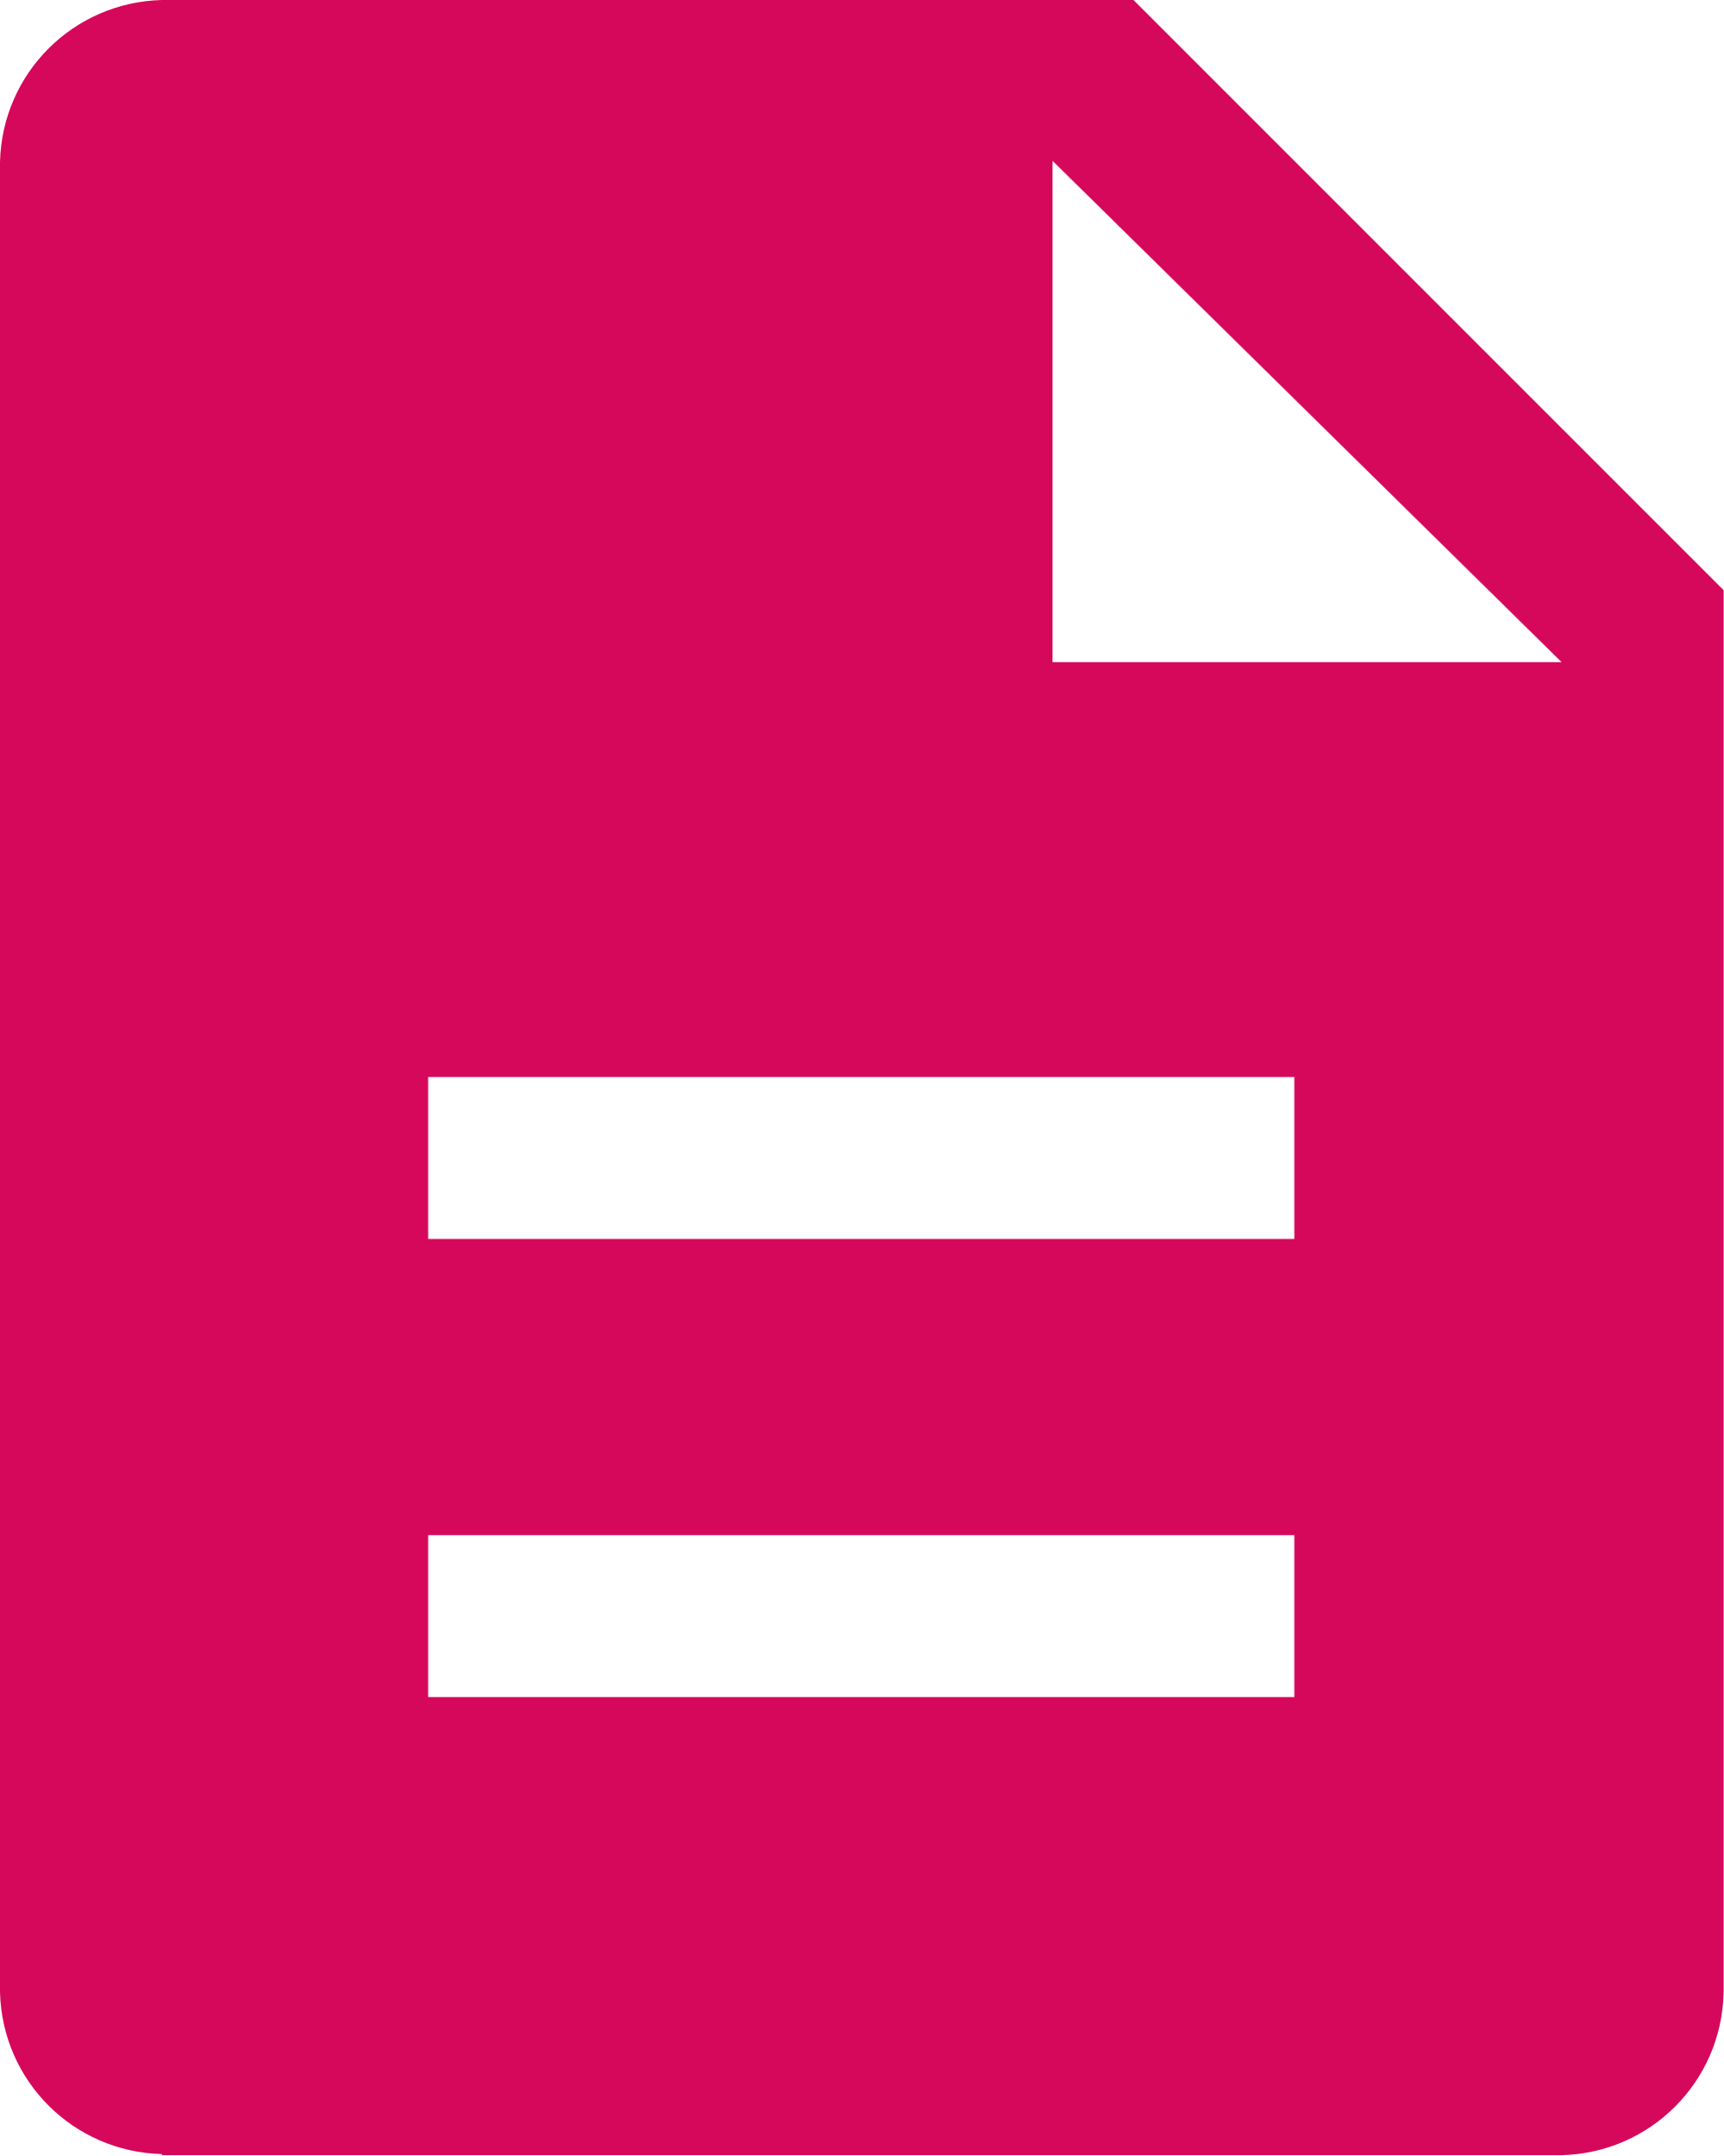
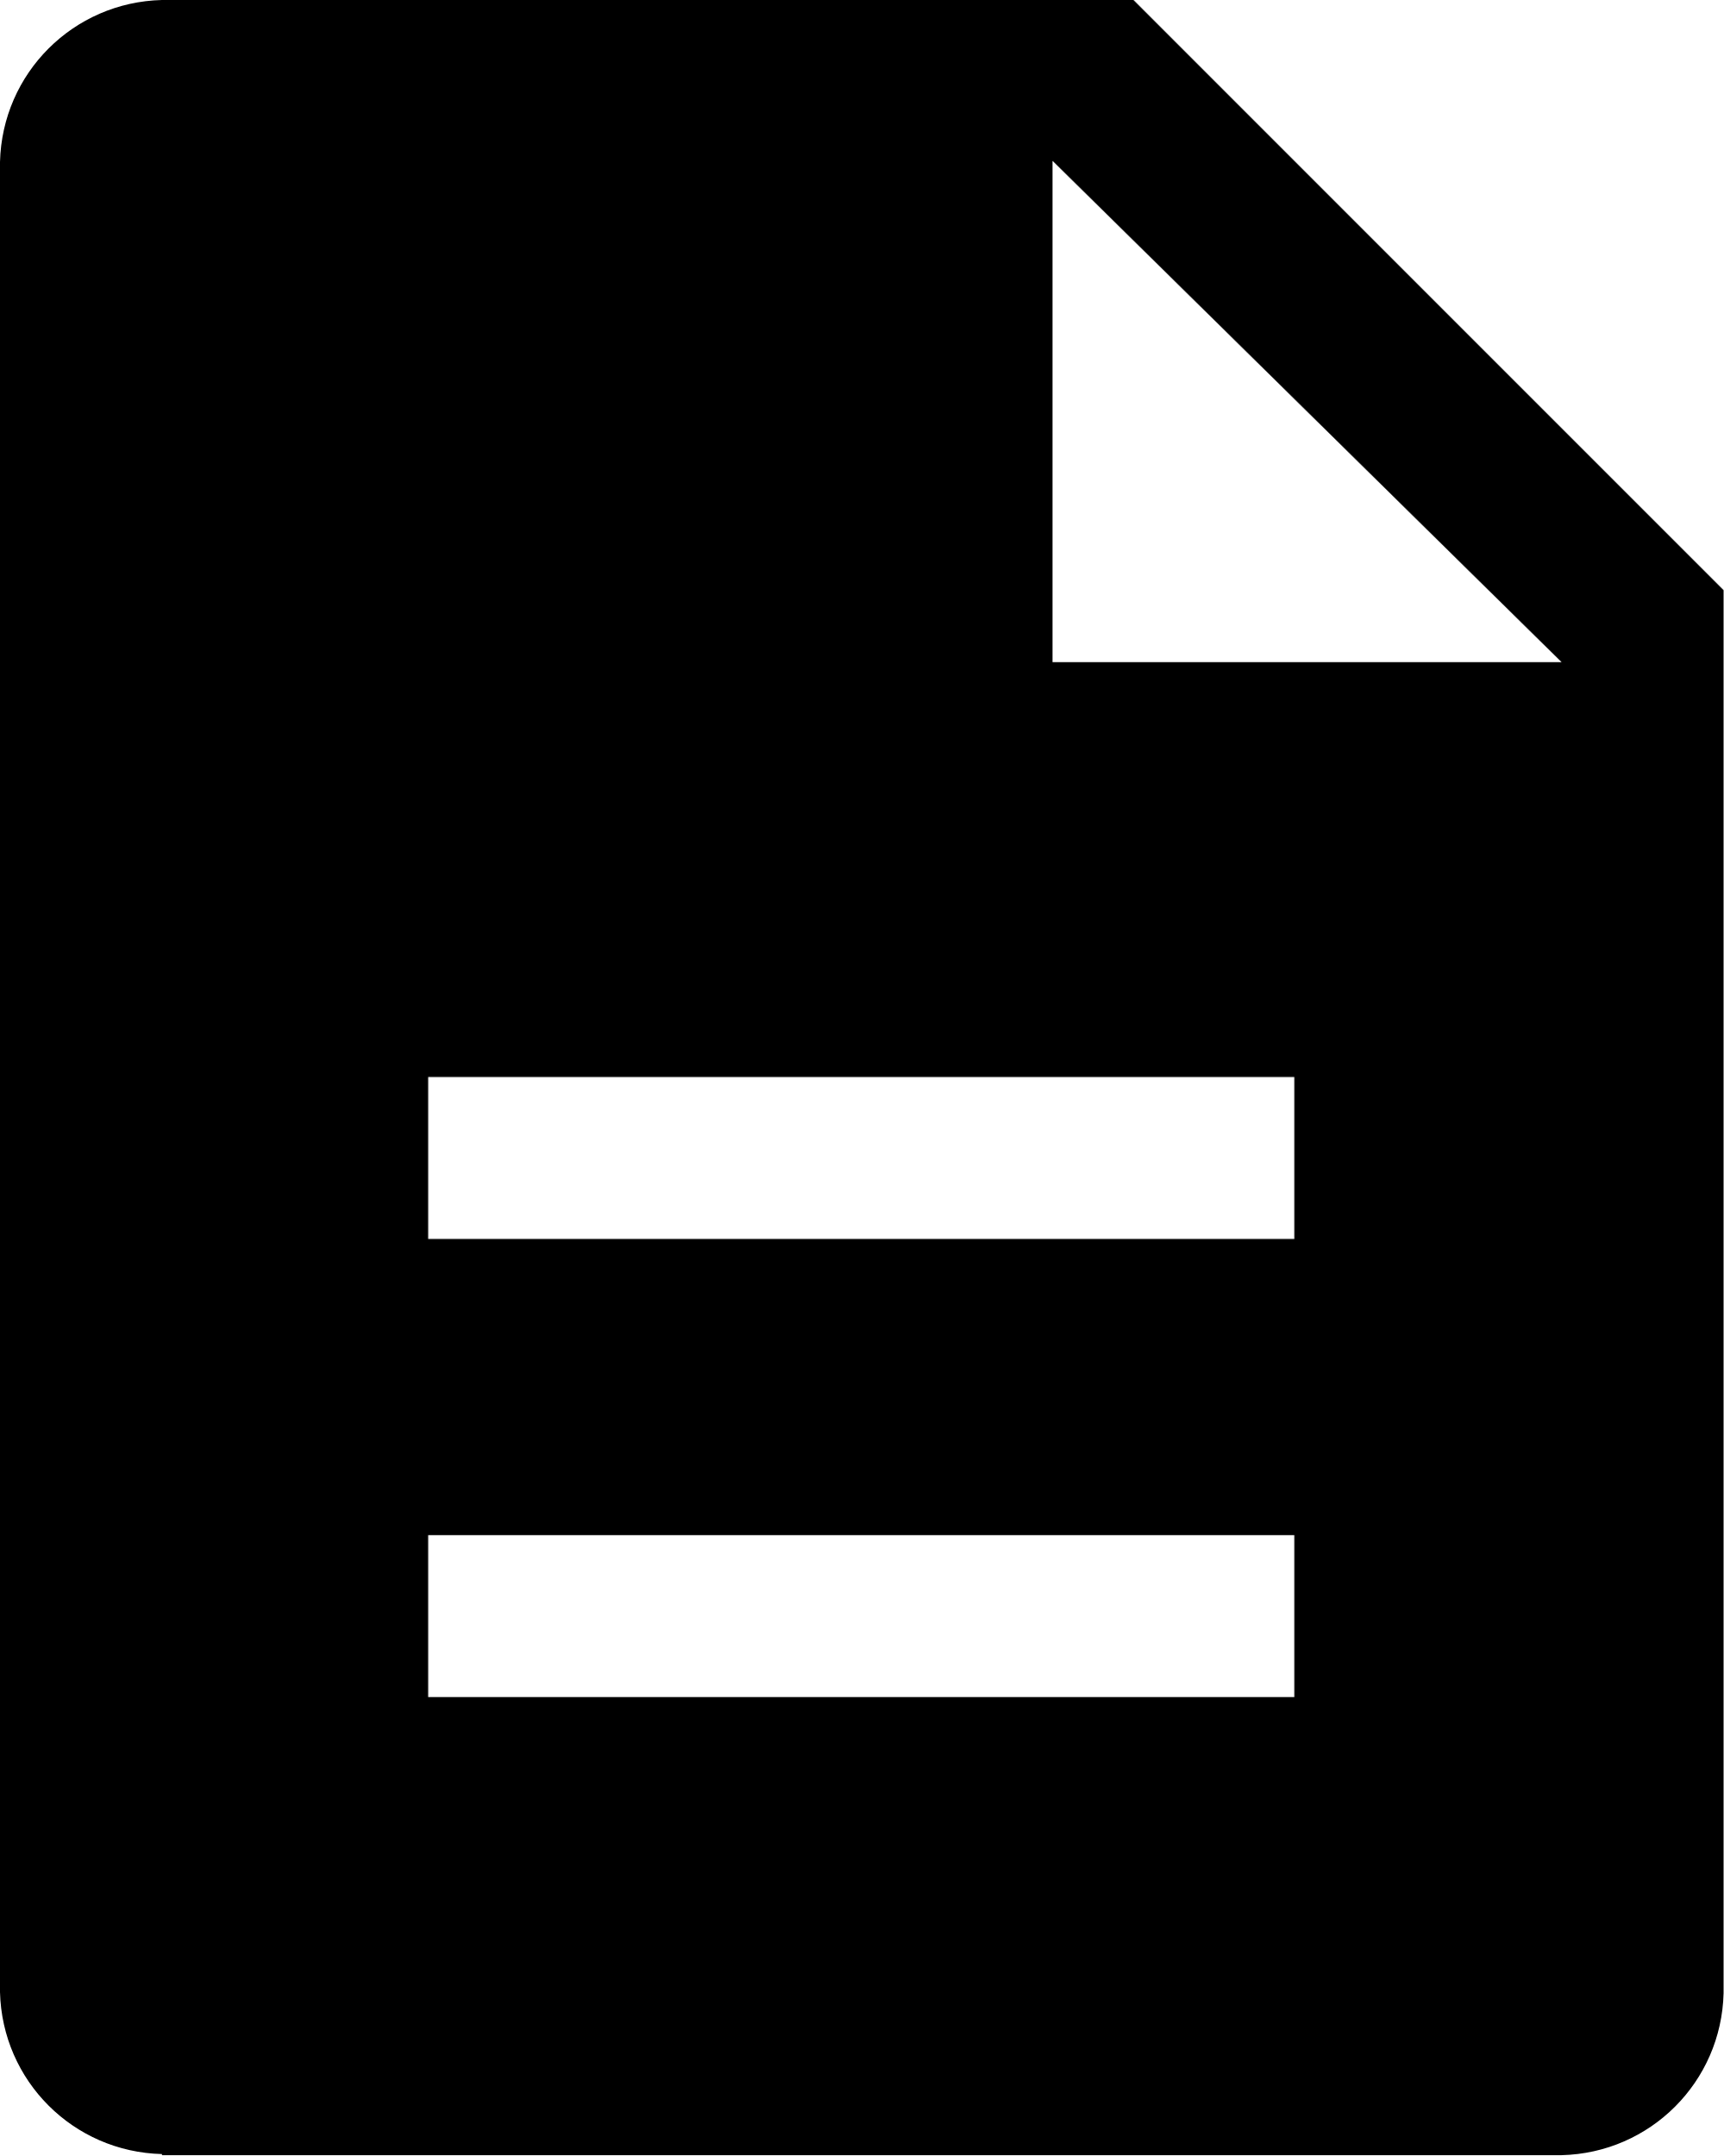
<svg xmlns="http://www.w3.org/2000/svg" viewbox="0 0 15.54 19.43">
-   <path d="M 1.46,19.42 C 0.66,19.4 0.02,18.76 0,17.96 V 1.46 C 0.02,0.66 0.66,0.02 1.46,0 h 8.76 l 5.32,5.32 v 12.65 c -0.02,0.8 -0.66,1.44 -1.46,1.46 H 1.46 Z M 9.49,5.97 h 4.59 L 9.49,1.45 Z m -5.64,5.2 h 7.82 V 9.71 H 3.86 v 1.46 z m 0,4.13 h 7.82 V 13.84 H 3.86 v 1.46 z" style="fill:#d6085b;fill-opacity:1" />
+   <path d="M 1.46,19.42 C 0.66,19.4 0.02,18.76 0,17.96 V 1.46 C 0.02,0.66 0.66,0.02 1.46,0 h 8.76 l 5.32,5.32 v 12.65 c -0.02,0.8 -0.66,1.44 -1.46,1.46 H 1.46 Z M 9.49,5.97 h 4.59 L 9.49,1.45 Z m -5.64,5.2 h 7.82 V 9.71 H 3.86 v 1.46 z m 0,4.13 h 7.82 V 13.84 H 3.86 v 1.46 z" />
</svg>
